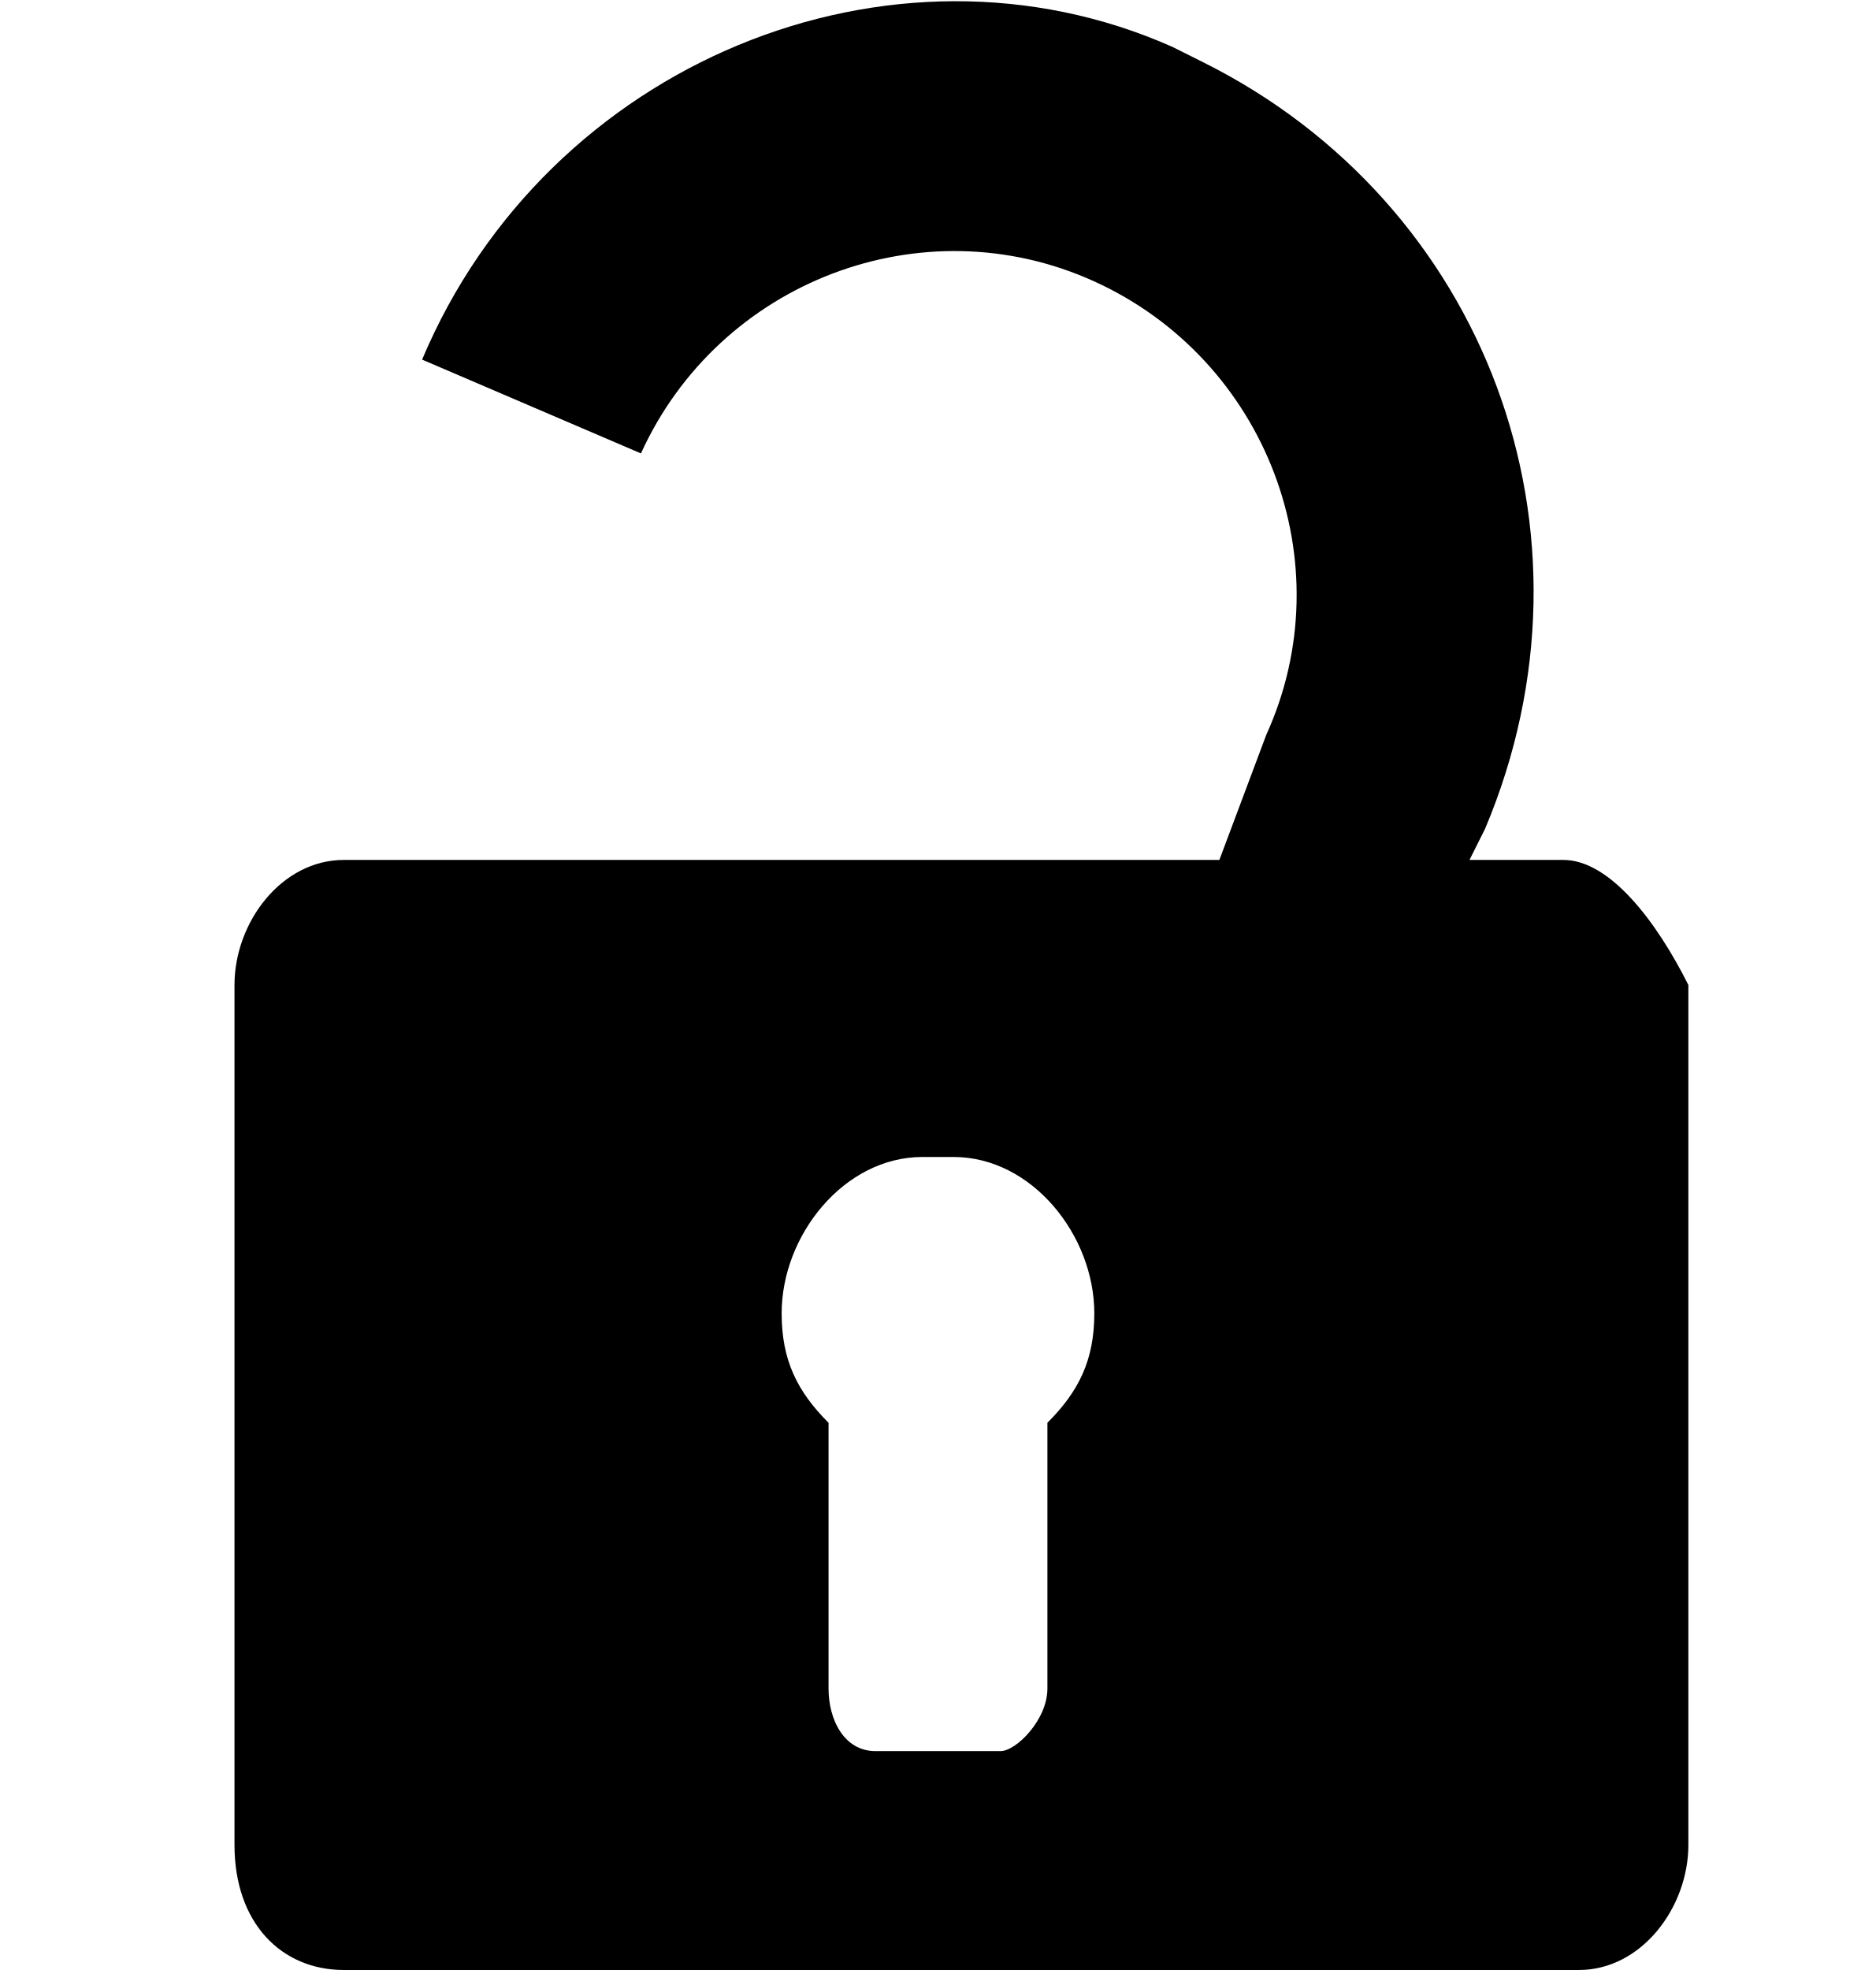
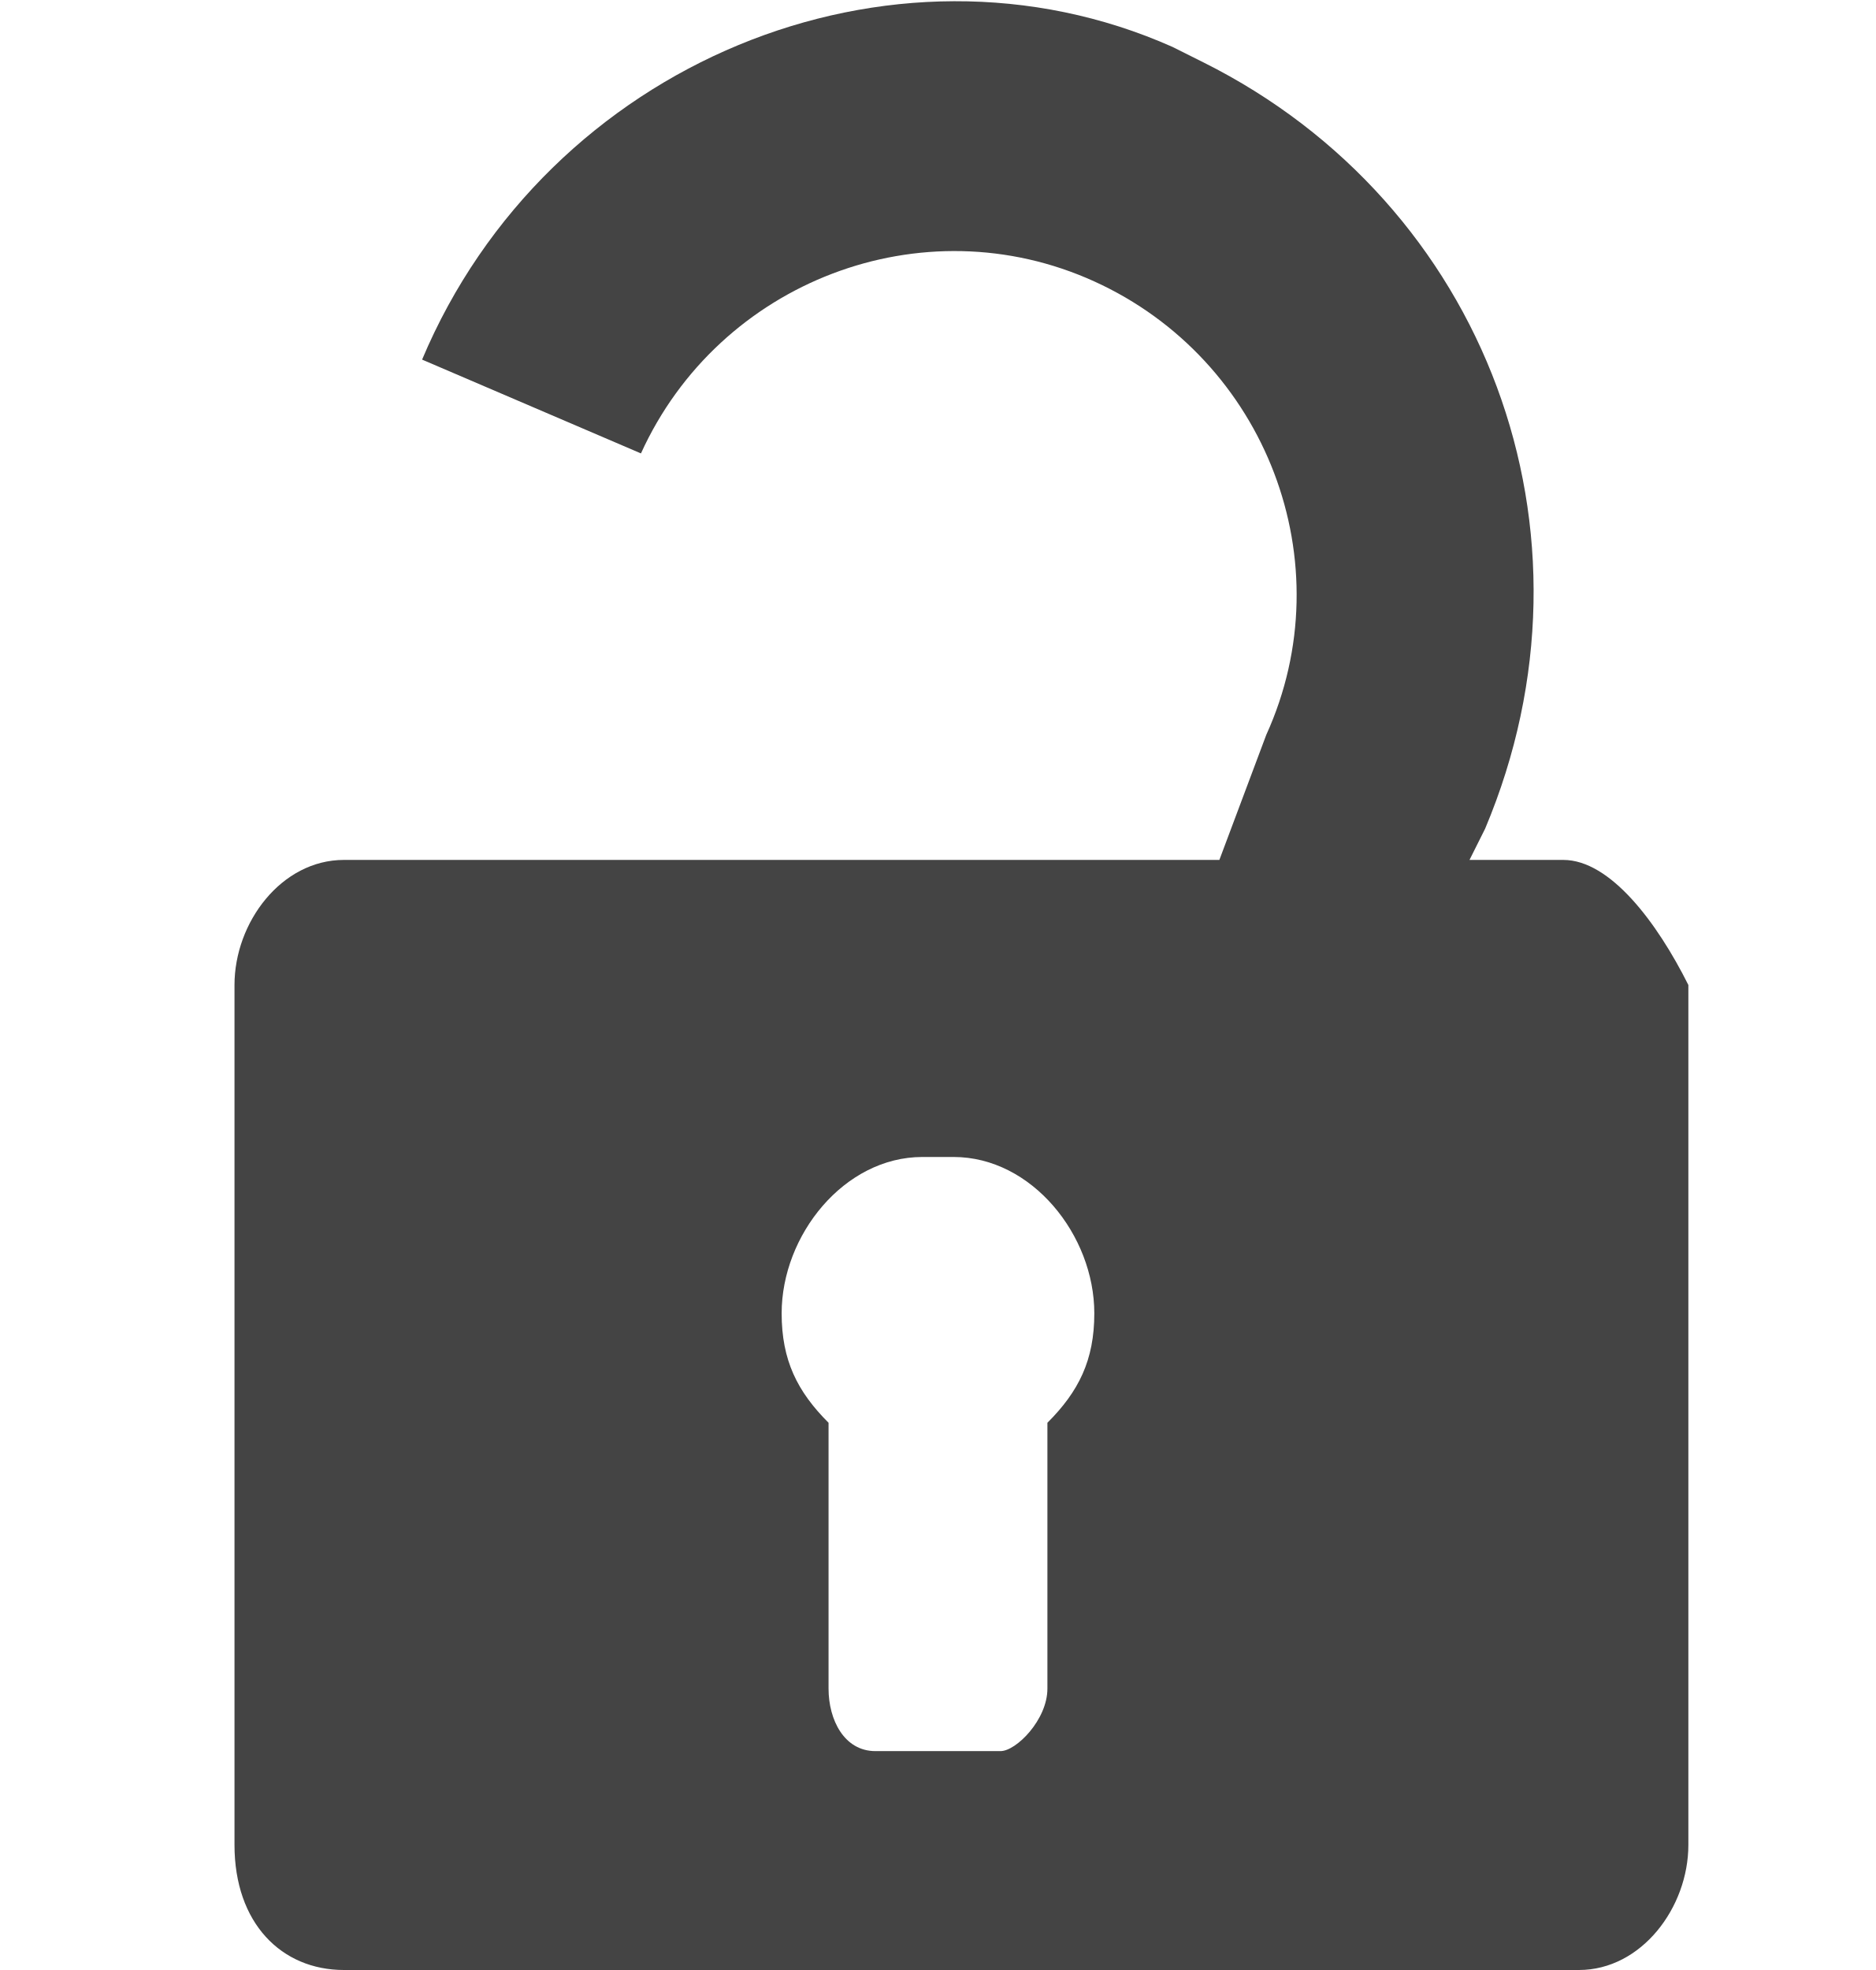
<svg xmlns="http://www.w3.org/2000/svg" version="1.1" id="Lock" x="0px" y="0px" viewBox="-633 395.4 12 12.6" style="enable-background:new -633 395.4 12 12.6;" xml:space="preserve">
-   <path d="M-623,400.9h-0.6l0.1-0.2c0.8-1.9,0-4-1.8-4.9l-0.2-0.1c-1.8-0.8-4,0.1-4.8,2l1.4,0.6c0.5-1.1,1.8-1.6,2.9-1.1  s1.6,1.8,1.1,2.9l-0.3,0.8h-1.6h-0.2h-1.3h-0.8h-1.5h-0.2c-0.4,0-0.7,0.4-0.7,0.8v5.5c0,0.5,0.3,0.8,0.7,0.8h7.9  c0.4,0,0.7-0.4,0.7-0.8v-5.5C-622.4,401.3-622.7,400.9-623,400.9z M-626.3,404.5v1.7c0,0.2-0.2,0.4-0.3,0.4h-0.8  c-0.2,0-0.3-0.2-0.3-0.4v-1.7c-0.2-0.2-0.3-0.4-0.3-0.7c0-0.5,0.4-1,0.9-1c0.1,0,0.2,0,0.2,0c0.5,0,0.9,0.5,0.9,1  C-626,404.1-626.1,404.3-626.3,404.5z" />
+   <g fill="#444444">
+     <path d="M-623,400.9h-0.6l0.1-0.2c0.8-1.9,0-4-1.8-4.9l-0.2-0.1c-1.8-0.8-4,0.1-4.8,2l1.4,0.6c0.5-1.1,1.8-1.6,2.9-1.1    s1.6,1.8,1.1,2.9l-0.3,0.8h-1.6h-0.2h-1.3h-0.8h-1.5h-0.2c-0.4,0-0.7,0.4-0.7,0.8v5.5c0,0.5,0.3,0.8,0.7,0.8h7.9    c0.4,0,0.7-0.4,0.7-0.8v-5.5C-622.4,401.3-622.7,400.9-623,400.9z M-626.3,404.5v1.7c0,0.2-0.2,0.4-0.3,0.4h-0.8    c-0.2,0-0.3-0.2-0.3-0.4v-1.7c-0.2-0.2-0.3-0.4-0.3-0.7c0-0.5,0.4-1,0.9-1c0.1,0,0.2,0,0.2,0c0.5,0,0.9,0.5,0.9,1    C-626,404.1-626.1,404.3-626.3,404.5z" />
+   </g>
</svg>
